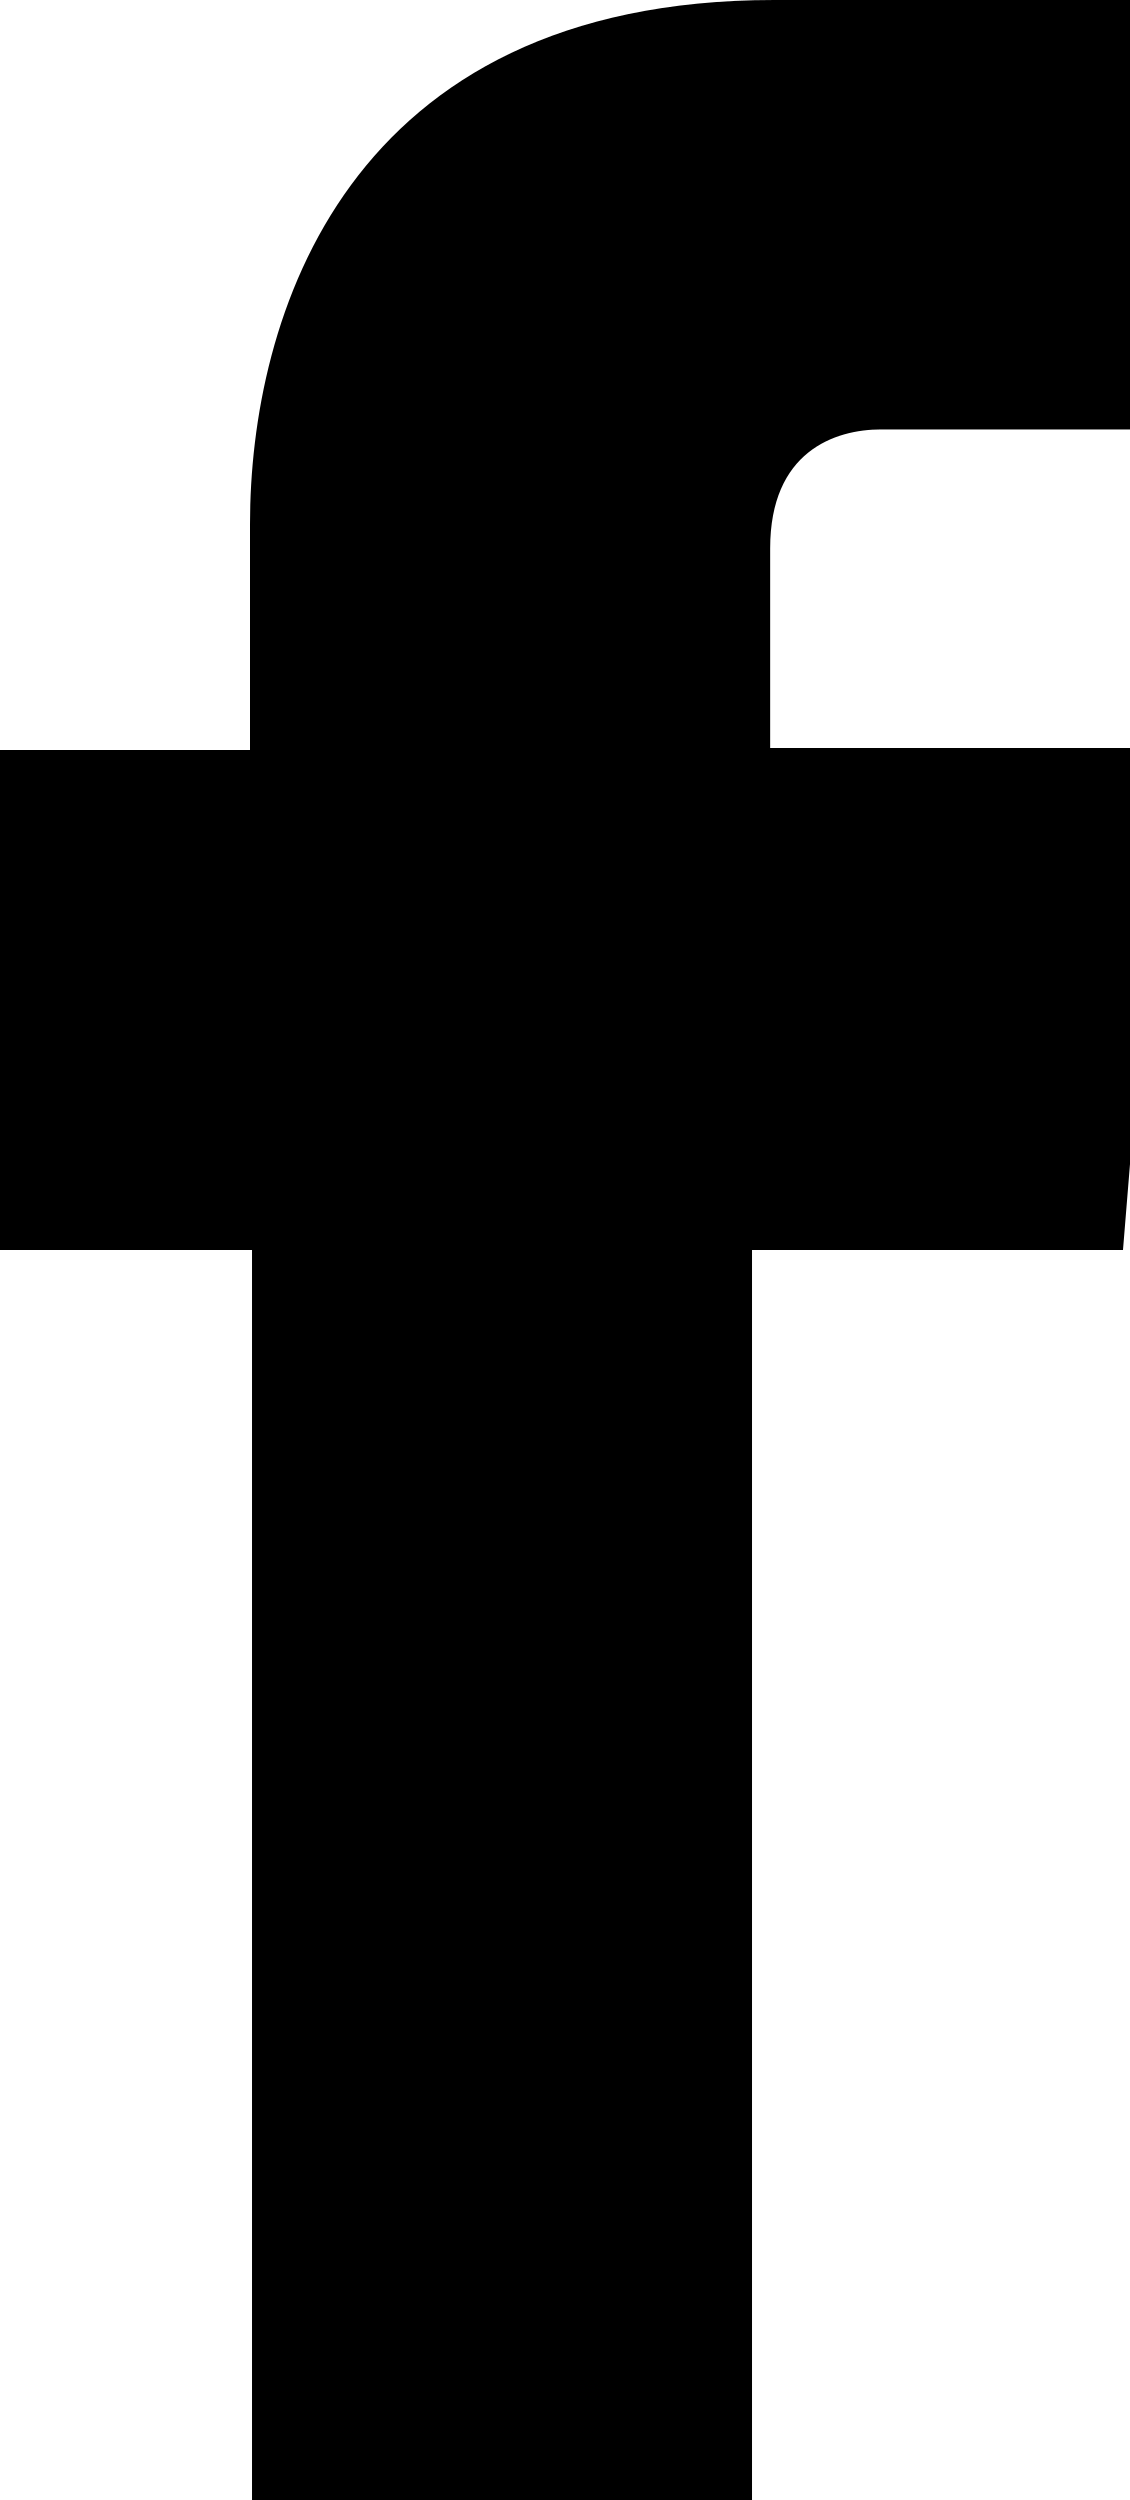
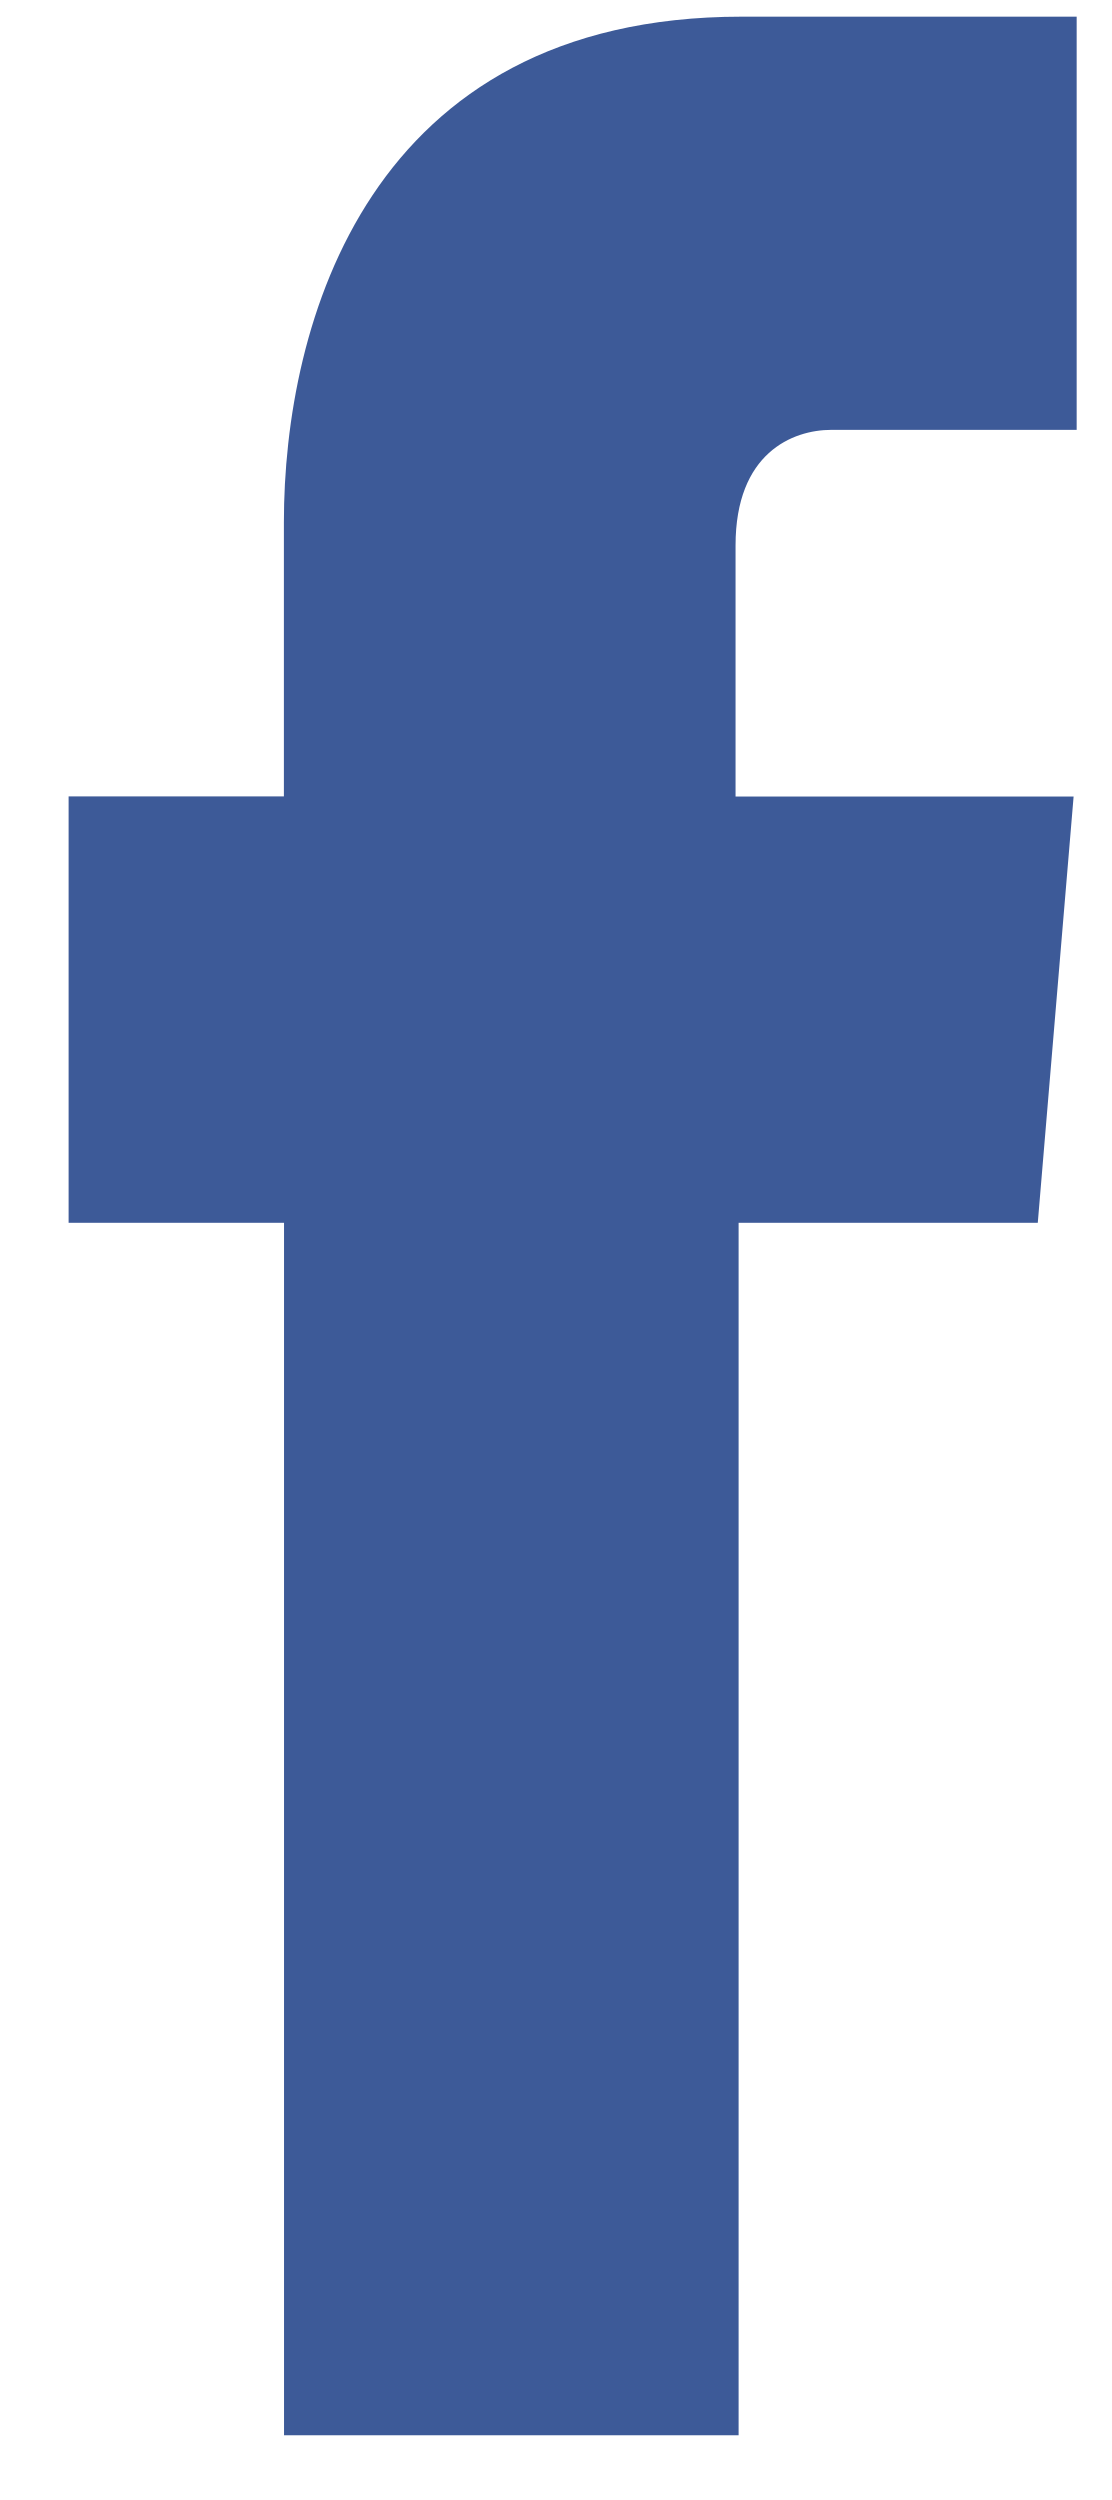
- <svg xmlns="http://www.w3.org/2000/svg" width="56" height="124" viewBox="0 0 56 124">
-   <path d="M38.2 37.2v-10c0-4.8 3.2-5.9 5.5-5.9h13.9V0H38.4c-21.3 0-26 15.8-26 26v11.2H0V62h12.5v62h24.8V62h18.4l.8-9.8L58 37.1H38.2z" clip-rule="evenodd" />
+ <svg xmlns="http://www.w3.org/2000/svg" width="8" height="18" viewBox="0 0 8 18">
+   <path fill="#3d5a98" d="M7.472 8.804H5.318v8.73H2.045v-8.73H.494v-3.07h1.55V3.76c0-1.426.604-3.64 3.296-3.64h2.412v2.975H5.986c-.28 0-.69.167-.69.832v1.808H7.73z" />
</svg>
